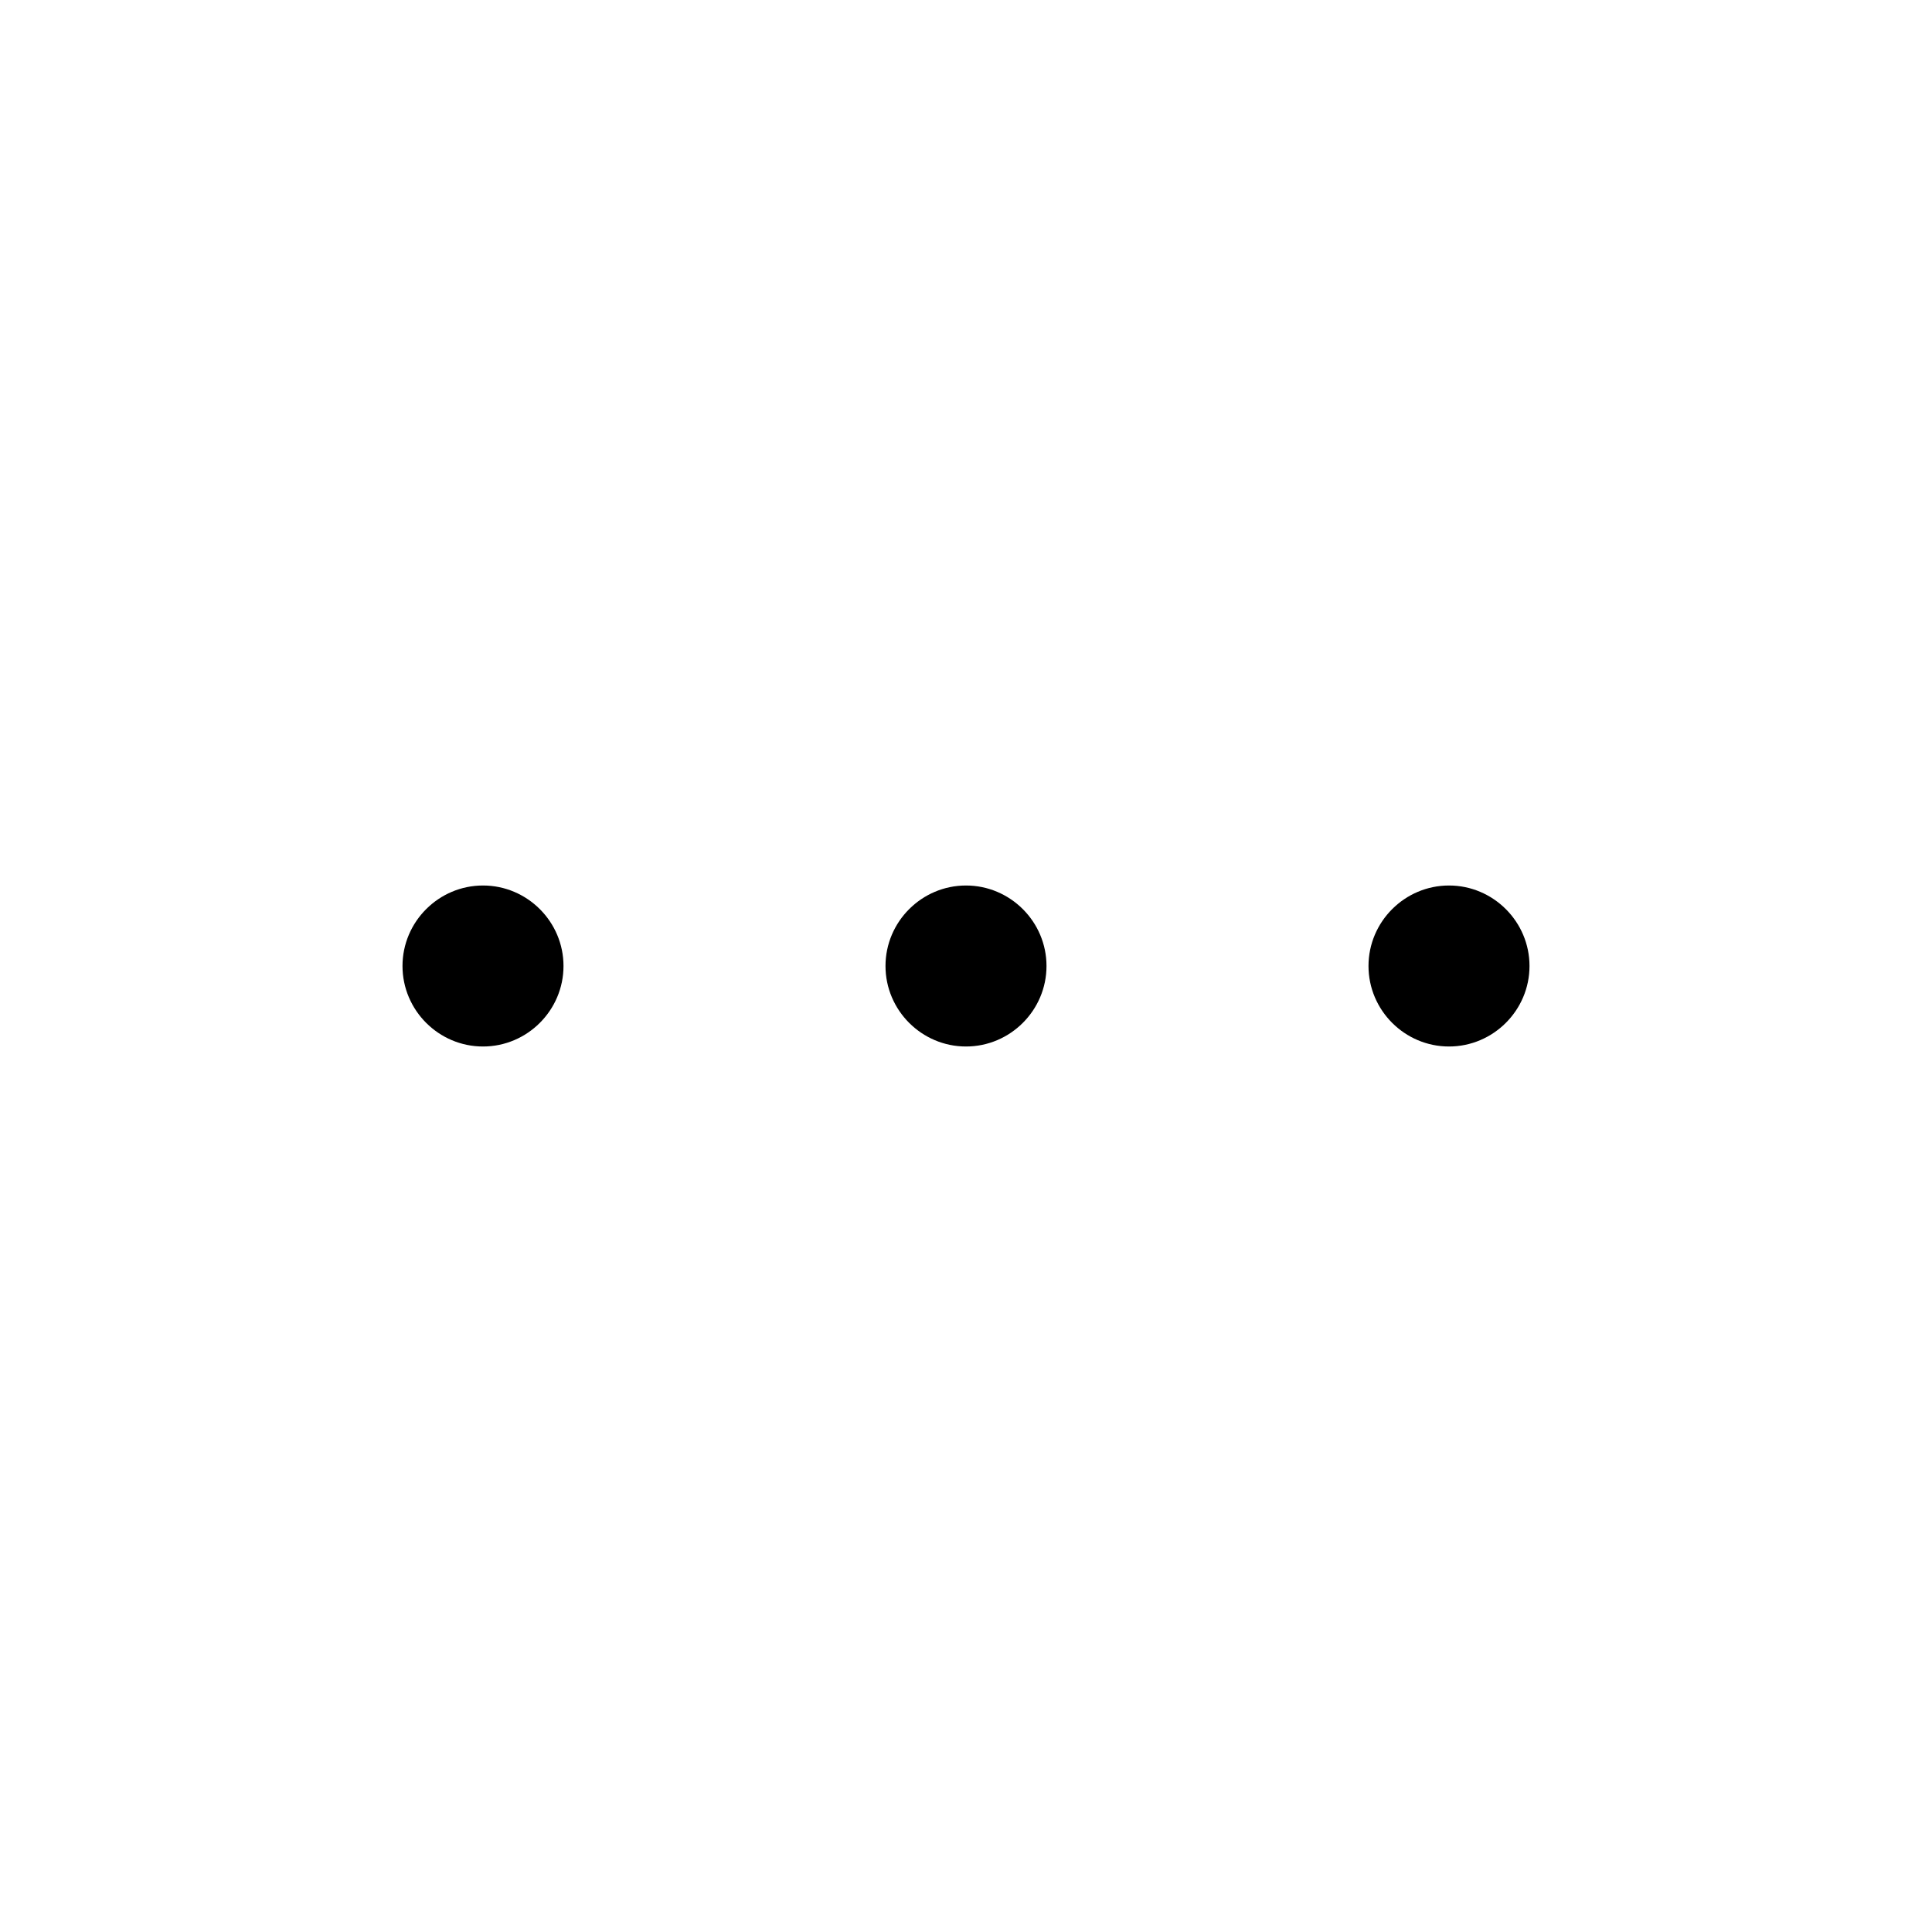
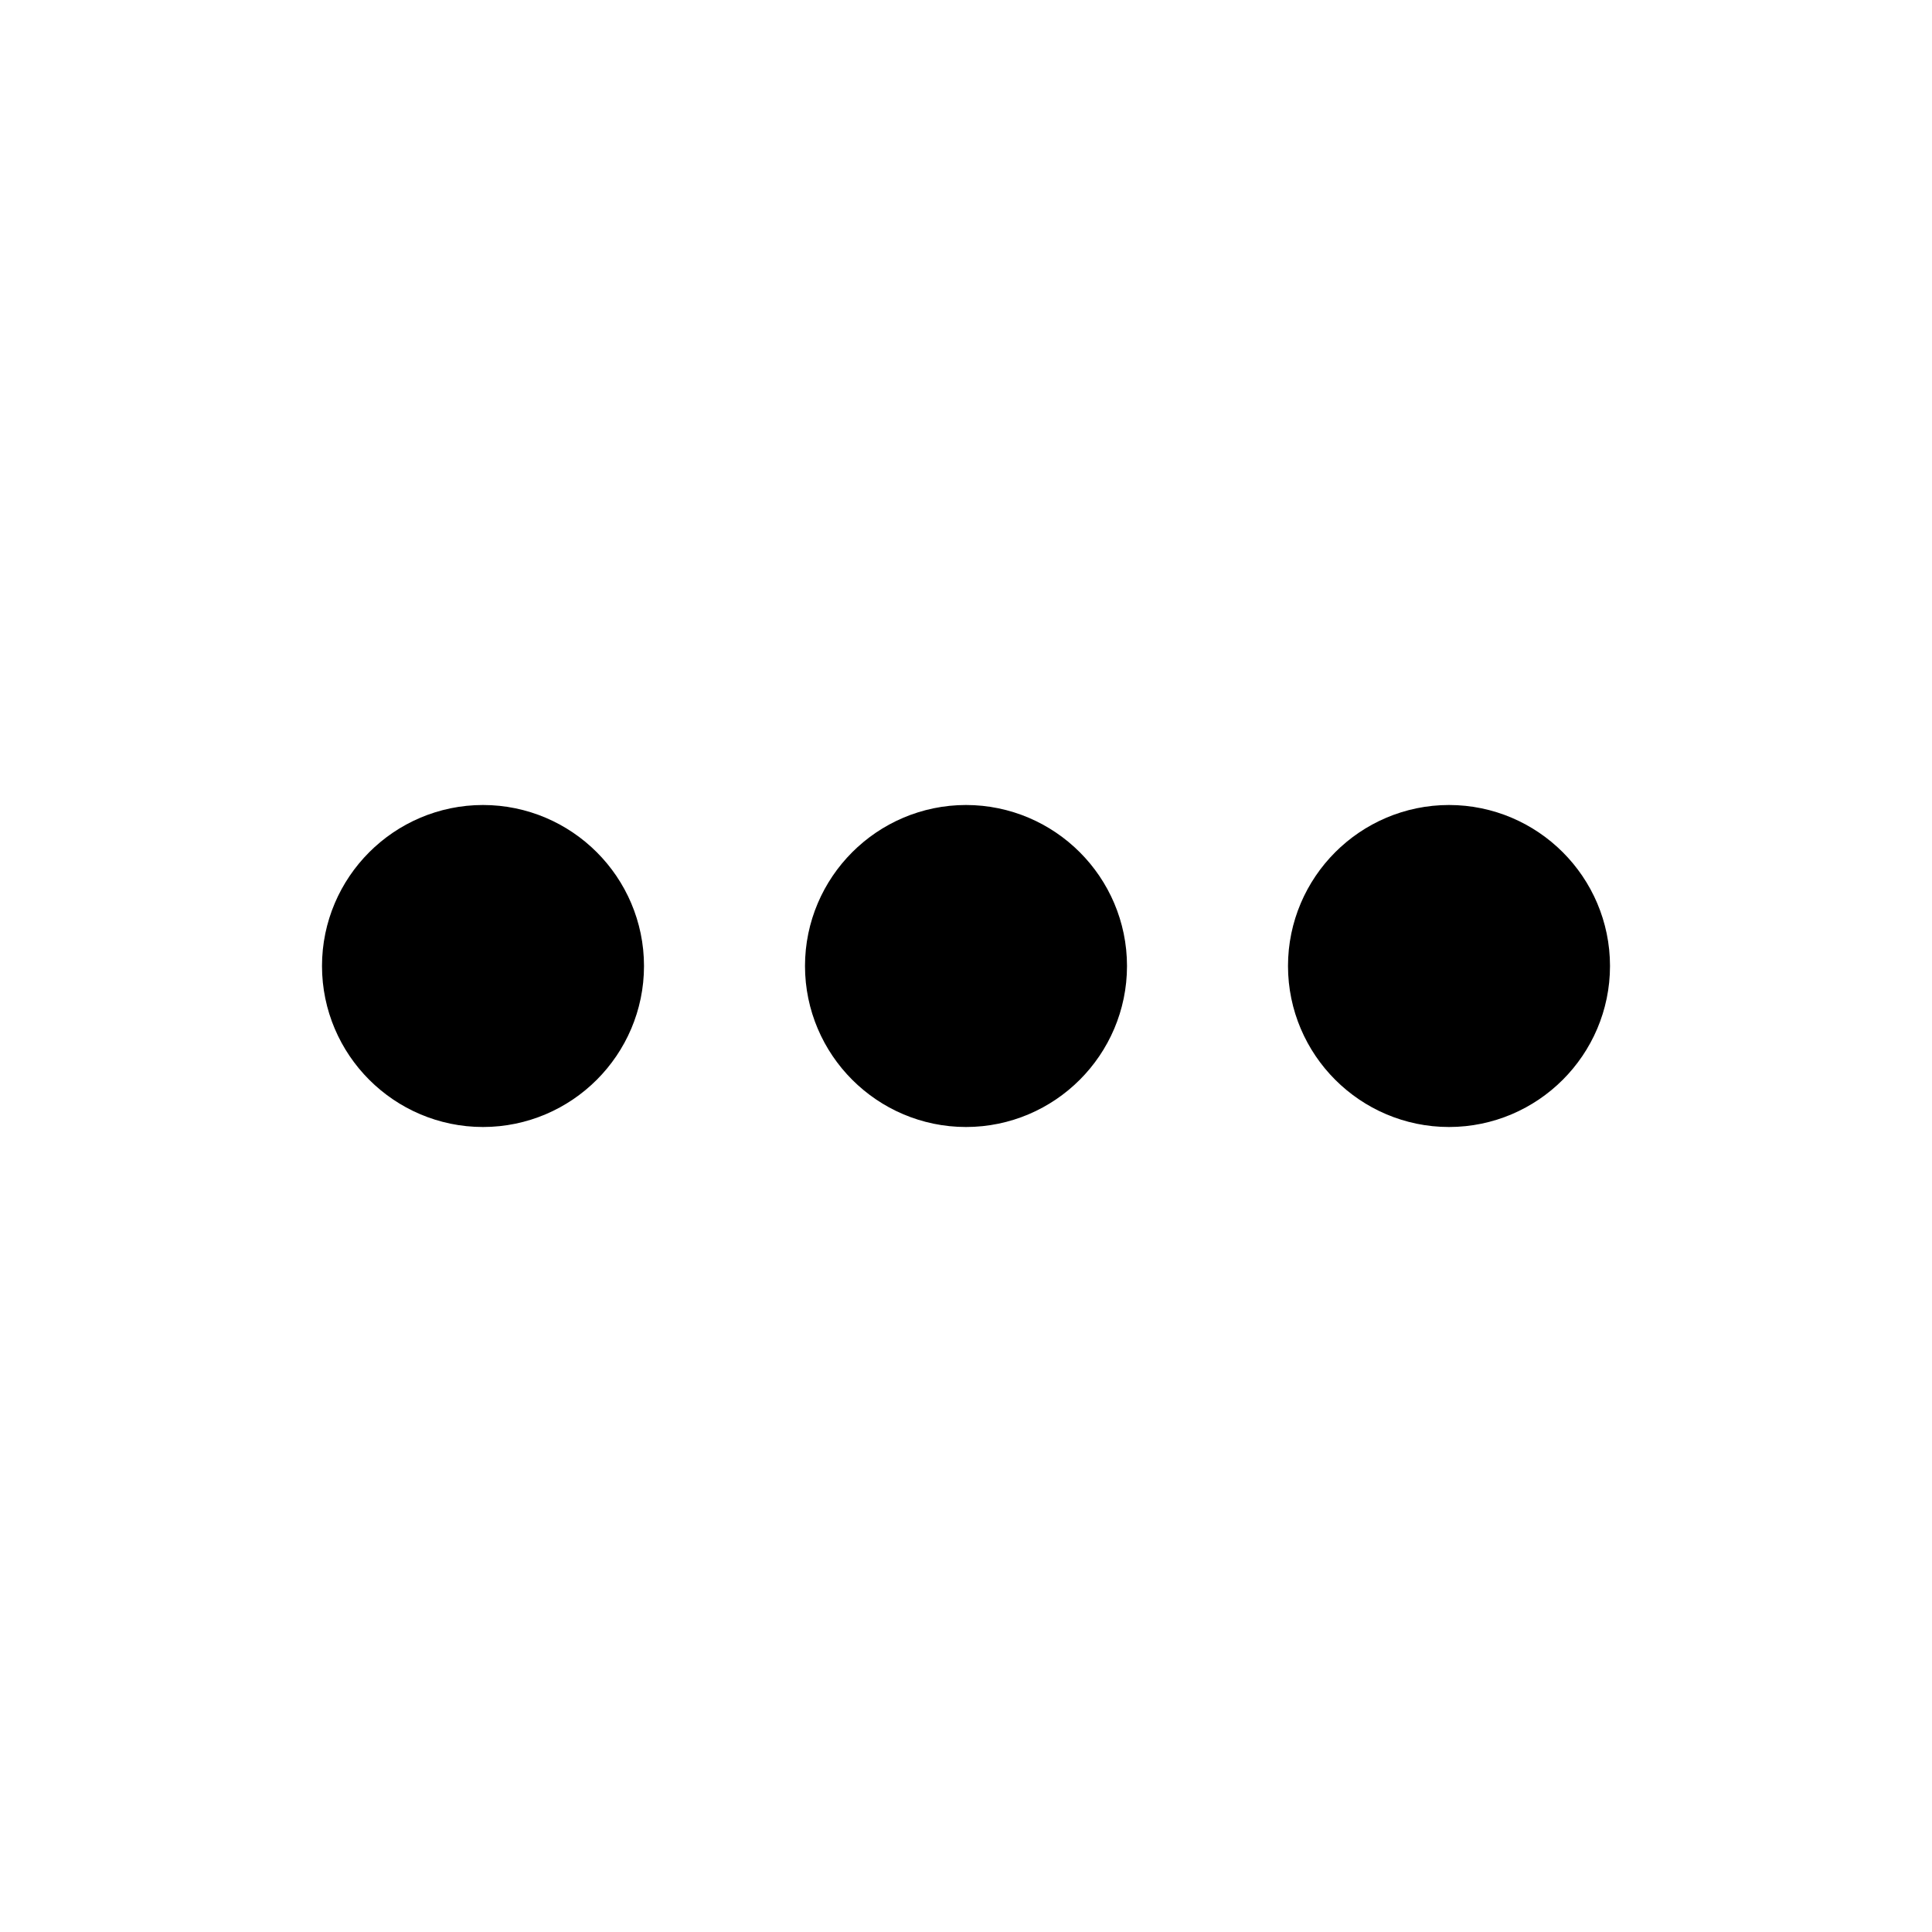
- <svg xmlns="http://www.w3.org/2000/svg" viewBox="0 0 24 24" fill="currentColor">
-   <path d="M6 13C6.55 13 7 12.55 7 12C7 11.45 6.55 11 6 11C5.45 11 5 11.45 5 12C5 12.55 5.45 13 6 13Z" />
-   <path d="M12 13C12.55 13 13 12.55 13 12C13 11.45 12.55 11 12 11C11.45 11 11 11.45 11 12C11 12.55 11.45 13 12 13Z" />
-   <path d="M18 13C18.55 13 19 12.55 19 12C19 11.45 18.55 11 18 11C17.45 11 17 11.45 17 12C17 12.55 17.45 13 18 13Z" />
+ <svg xmlns="http://www.w3.org/2000/svg" width="800px" height="800px" viewBox="0 0 24 24" fill="none">
+   <path d="M6 13C6.55 13 7 12.55 7 12C7 11.45 6.55 11 6 11C5.45 11 5 11.45 5 12C5 12.55 5.45 13 6 13Z" stroke="#000000" stroke-width="2" />
+   <path d="M12 13C12.55 13 13 12.55 13 12C13 11.45 12.55 11 12 11C11.45 11 11 11.45 11 12C11 12.55 11.45 13 12 13Z" stroke="#000000" stroke-width="2" />
+   <path d="M18 13C18.55 13 19 12.55 19 12C19 11.45 18.55 11 18 11C17.45 11 17 11.45 17 12C17 12.55 17.45 13 18 13Z" stroke="#000000" stroke-width="2" />
</svg>
